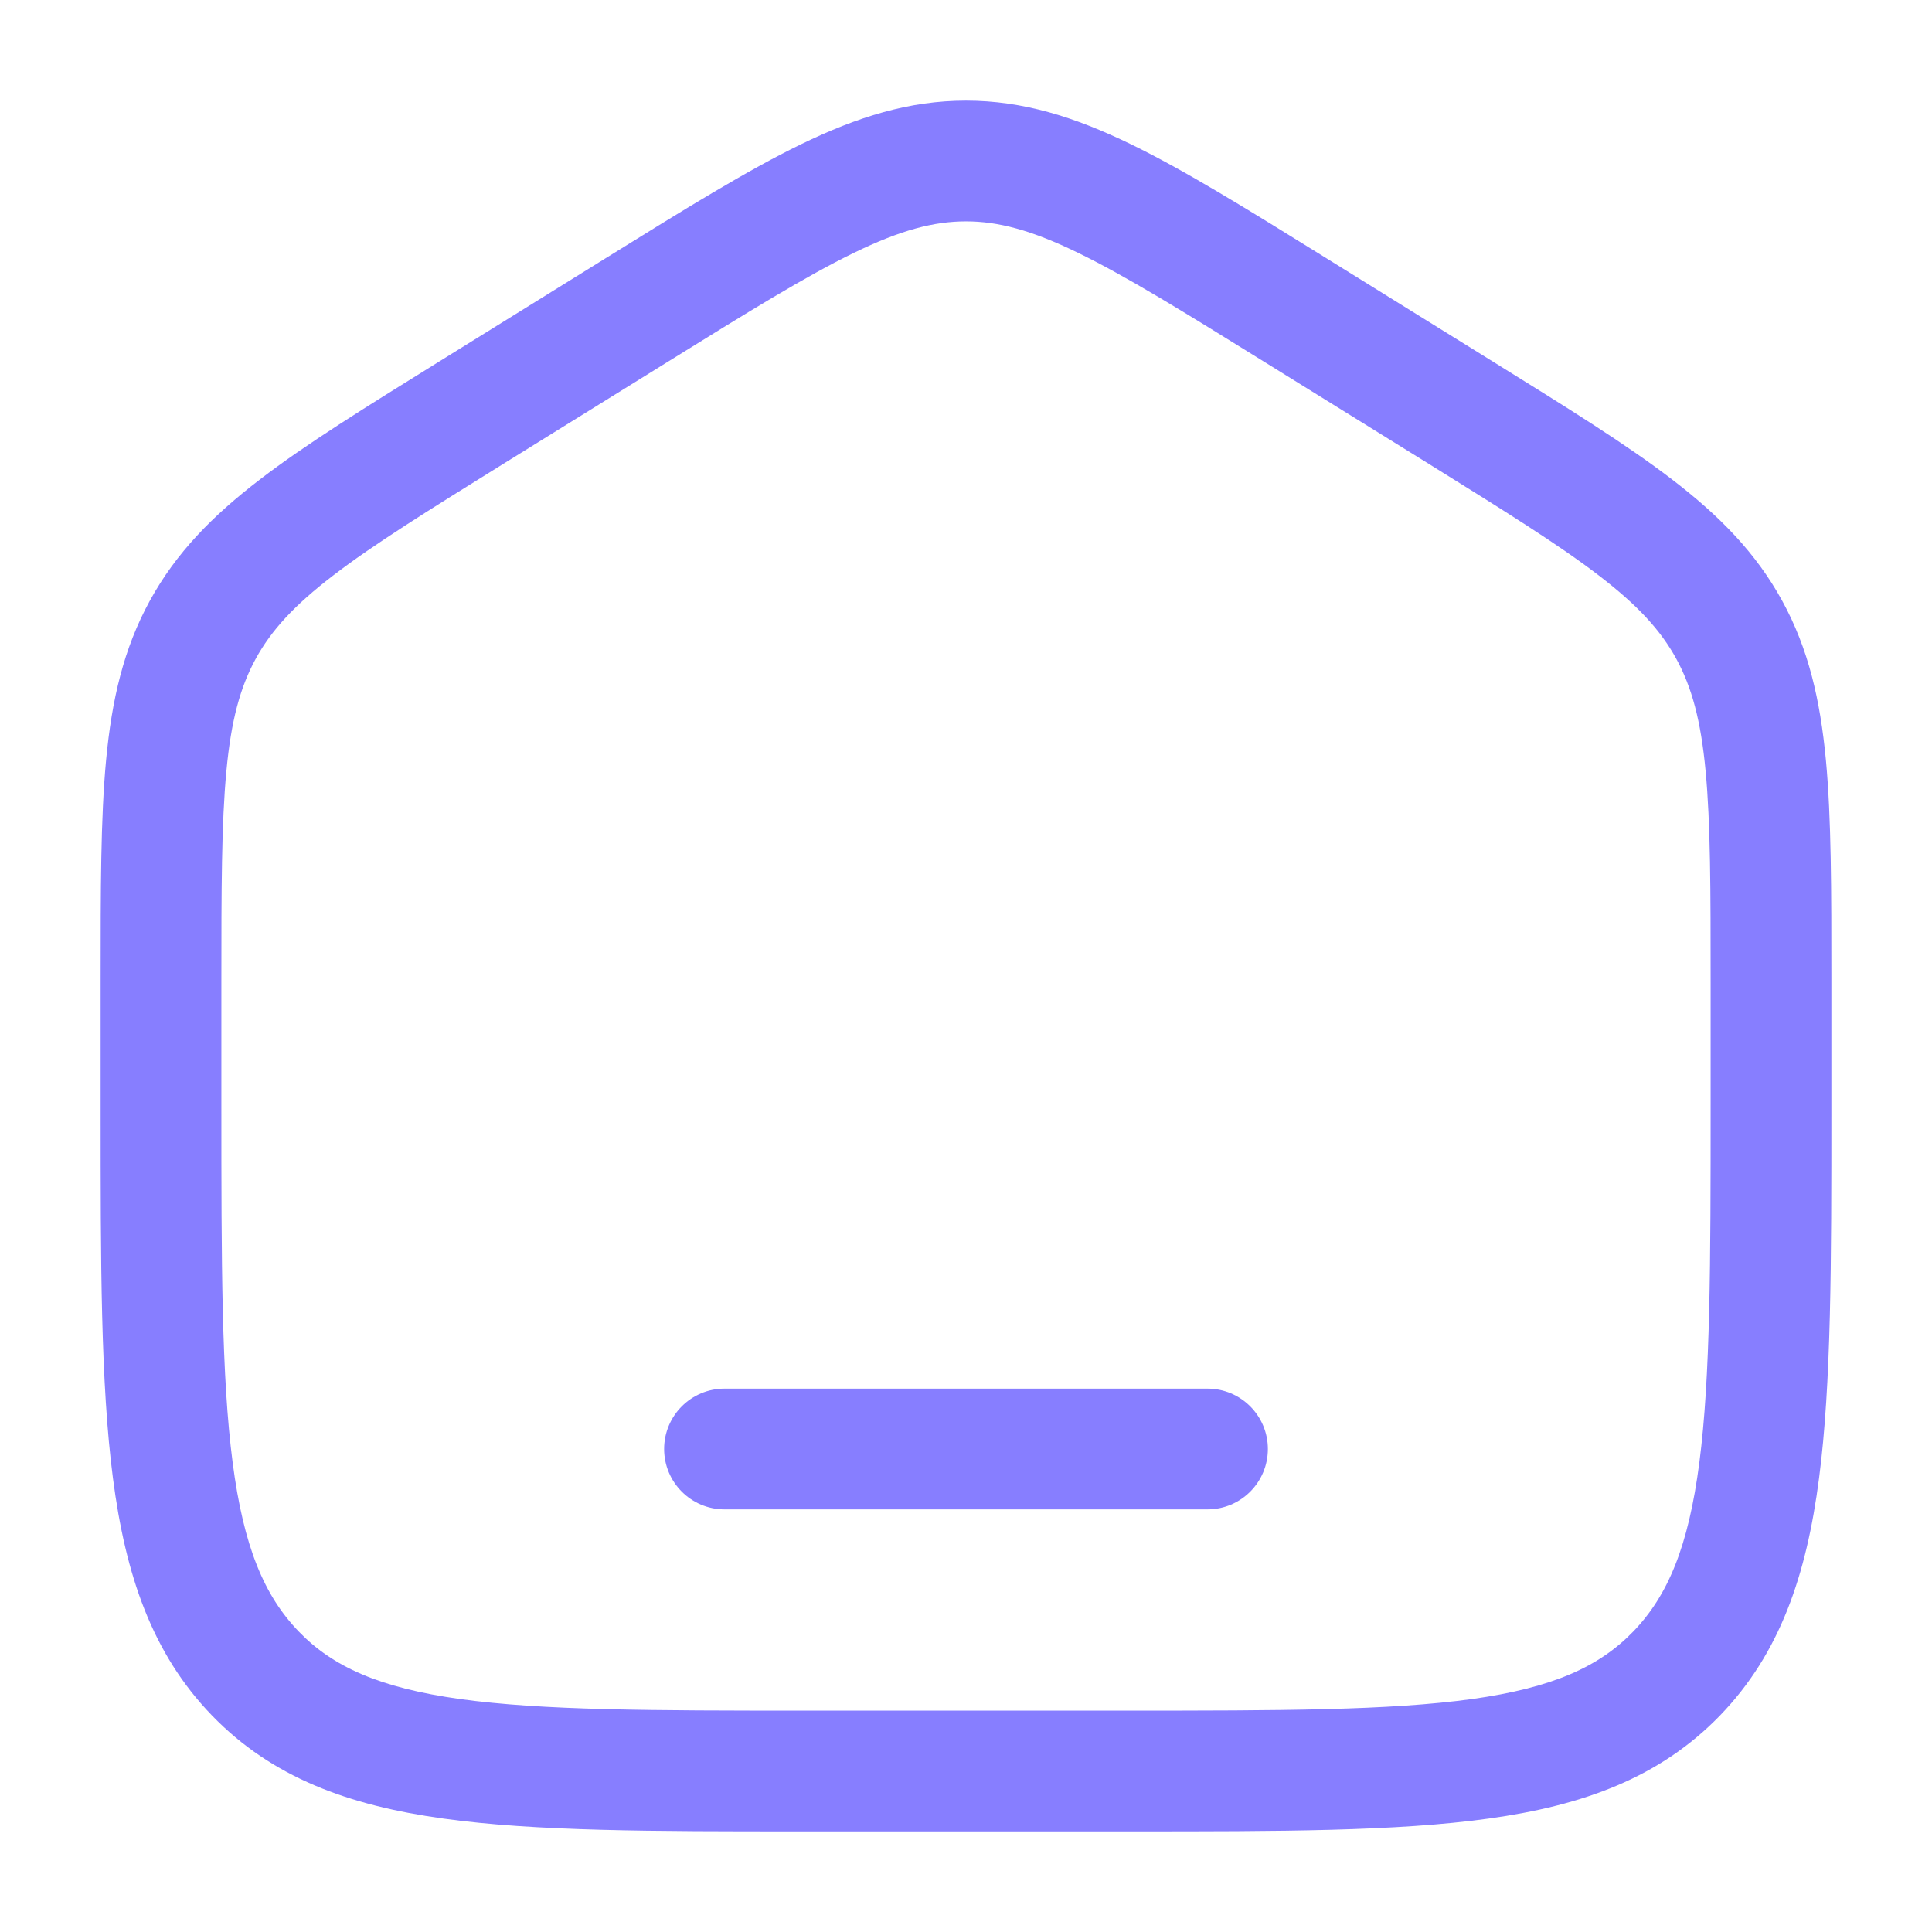
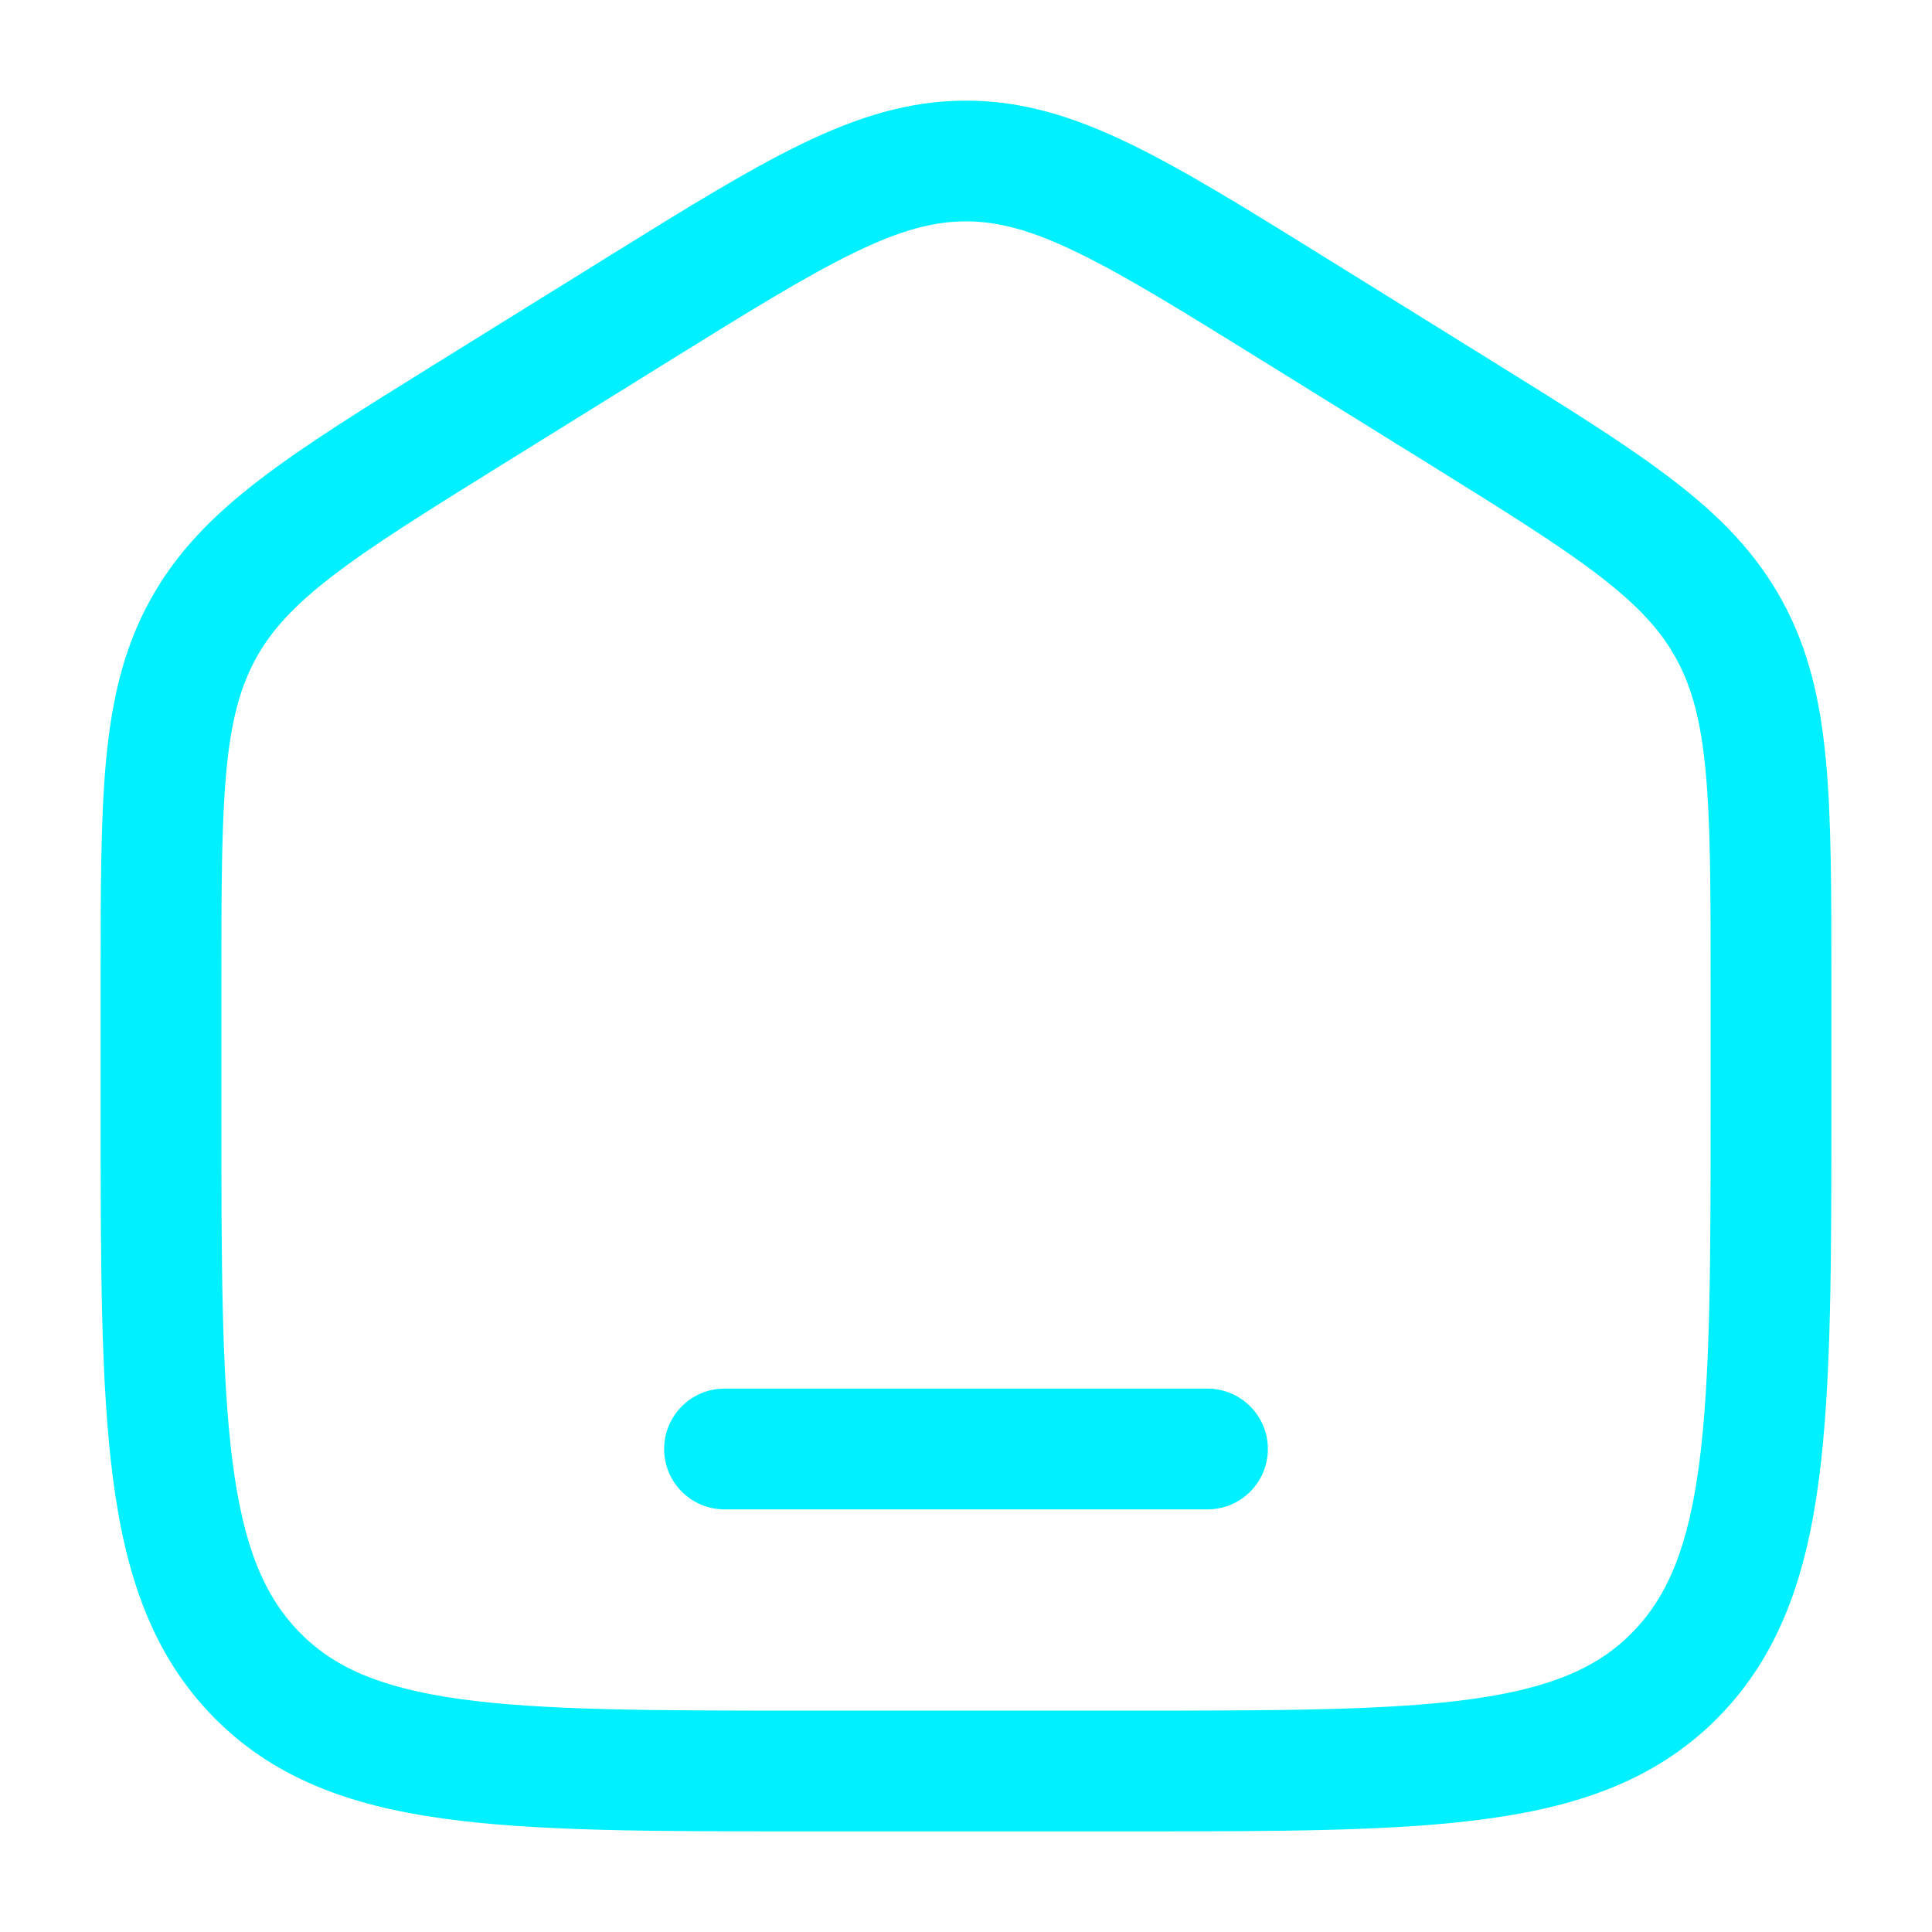
<svg xmlns="http://www.w3.org/2000/svg" width="24" height="24" viewBox="0 0 24 24" fill="none">
-   <path d="M9 17.25C8.586 17.25 8.25 17.586 8.25 18C8.25 18.414 8.586 18.75 9 18.75H15C15.414 18.75 15.75 18.414 15.75 18C15.75 17.586 15.414 17.25 15 17.25H9Z" fill="#877EFF" />
-   <path fill-rule="evenodd" clip-rule="evenodd" d="M12 1.25C11.292 1.25 10.649 1.453 9.951 1.792C9.276 2.12 8.496 2.604 7.523 3.208L5.456 4.491C4.535 5.063 3.797 5.52 3.229 5.956C2.64 6.407 2.188 6.866 1.861 7.463C1.535 8.058 1.389 8.692 1.318 9.441C1.25 10.166 1.25 11.054 1.25 12.167V13.78C1.25 15.684 1.25 17.187 1.403 18.362C1.559 19.567 1.889 20.54 2.632 21.309C3.38 22.082 4.33 22.428 5.508 22.591C6.648 22.75 8.106 22.75 9.942 22.75H14.058C15.894 22.75 17.352 22.75 18.492 22.591C19.669 22.428 20.62 22.082 21.368 21.309C22.111 20.54 22.441 19.567 22.597 18.362C22.75 17.187 22.75 15.684 22.75 13.78V12.167C22.75 11.054 22.75 10.166 22.682 9.441C22.611 8.692 22.465 8.058 22.139 7.463C21.812 6.866 21.36 6.407 20.771 5.956C20.203 5.52 19.465 5.063 18.544 4.491L16.477 3.208C15.504 2.604 14.724 2.12 14.049 1.792C13.351 1.453 12.708 1.25 12 1.25ZM8.28 4.504C9.295 3.874 10.009 3.432 10.607 3.141C11.188 2.858 11.6 2.75 12 2.75C12.4 2.75 12.812 2.858 13.393 3.141C13.991 3.432 14.705 3.874 15.72 4.504L17.721 5.745C18.681 6.342 19.356 6.761 19.859 7.147C20.349 7.522 20.63 7.831 20.823 8.183C21.016 8.536 21.129 8.949 21.188 9.581C21.249 10.229 21.25 11.046 21.25 12.204V13.725C21.25 15.696 21.248 17.101 21.11 18.168C20.974 19.216 20.717 19.824 20.289 20.267C19.865 20.706 19.287 20.966 18.286 21.106C17.26 21.248 15.908 21.25 14 21.25H10C8.092 21.25 6.74 21.248 5.714 21.106C4.713 20.966 4.135 20.706 3.711 20.267C3.283 19.824 3.026 19.216 2.89 18.168C2.751 17.101 2.75 15.696 2.75 13.725V12.204C2.75 11.046 2.751 10.229 2.812 9.581C2.871 8.949 2.984 8.536 3.177 8.183C3.37 7.831 3.651 7.522 4.141 7.147C4.644 6.761 5.319 6.342 6.28 5.745L8.28 4.504Z" fill="#877EFF" />
+   <path d="M9 17.25C8.586 17.25 8.25 17.586 8.25 18C8.25 18.414 8.586 18.75 9 18.75H15C15.414 18.75 15.75 18.414 15.75 18C15.75 17.586 15.414 17.25 15 17.25H9Z" fill="#00F0FF" />
+   <path fill-rule="evenodd" clip-rule="evenodd" d="M12 1.25C11.292 1.25 10.649 1.453 9.951 1.792C9.276 2.12 8.496 2.604 7.523 3.208L5.456 4.491C4.535 5.063 3.797 5.52 3.229 5.956C2.64 6.407 2.188 6.866 1.861 7.463C1.535 8.058 1.389 8.692 1.318 9.441C1.25 10.166 1.25 11.054 1.25 12.167V13.78C1.25 15.684 1.25 17.187 1.403 18.362C1.559 19.567 1.889 20.54 2.632 21.309C3.38 22.082 4.33 22.428 5.508 22.591C6.648 22.75 8.106 22.75 9.942 22.75H14.058C15.894 22.75 17.352 22.75 18.492 22.591C19.669 22.428 20.62 22.082 21.368 21.309C22.111 20.54 22.441 19.567 22.597 18.362C22.75 17.187 22.75 15.684 22.75 13.78V12.167C22.75 11.054 22.75 10.166 22.682 9.441C22.611 8.692 22.465 8.058 22.139 7.463C21.812 6.866 21.36 6.407 20.771 5.956C20.203 5.52 19.465 5.063 18.544 4.491L16.477 3.208C15.504 2.604 14.724 2.12 14.049 1.792C13.351 1.453 12.708 1.25 12 1.25ZM8.28 4.504C9.295 3.874 10.009 3.432 10.607 3.141C11.188 2.858 11.6 2.75 12 2.75C12.4 2.75 12.812 2.858 13.393 3.141C13.991 3.432 14.705 3.874 15.72 4.504L17.721 5.745C18.681 6.342 19.356 6.761 19.859 7.147C20.349 7.522 20.63 7.831 20.823 8.183C21.016 8.536 21.129 8.949 21.188 9.581C21.249 10.229 21.25 11.046 21.25 12.204V13.725C21.25 15.696 21.248 17.101 21.11 18.168C20.974 19.216 20.717 19.824 20.289 20.267C19.865 20.706 19.287 20.966 18.286 21.106C17.26 21.248 15.908 21.25 14 21.25H10C8.092 21.25 6.74 21.248 5.714 21.106C4.713 20.966 4.135 20.706 3.711 20.267C3.283 19.824 3.026 19.216 2.89 18.168C2.751 17.101 2.75 15.696 2.75 13.725V12.204C2.75 11.046 2.751 10.229 2.812 9.581C2.871 8.949 2.984 8.536 3.177 8.183C3.37 7.831 3.651 7.522 4.141 7.147C4.644 6.761 5.319 6.342 6.28 5.745L8.28 4.504Z" fill="#00F0FF" />
</svg>
